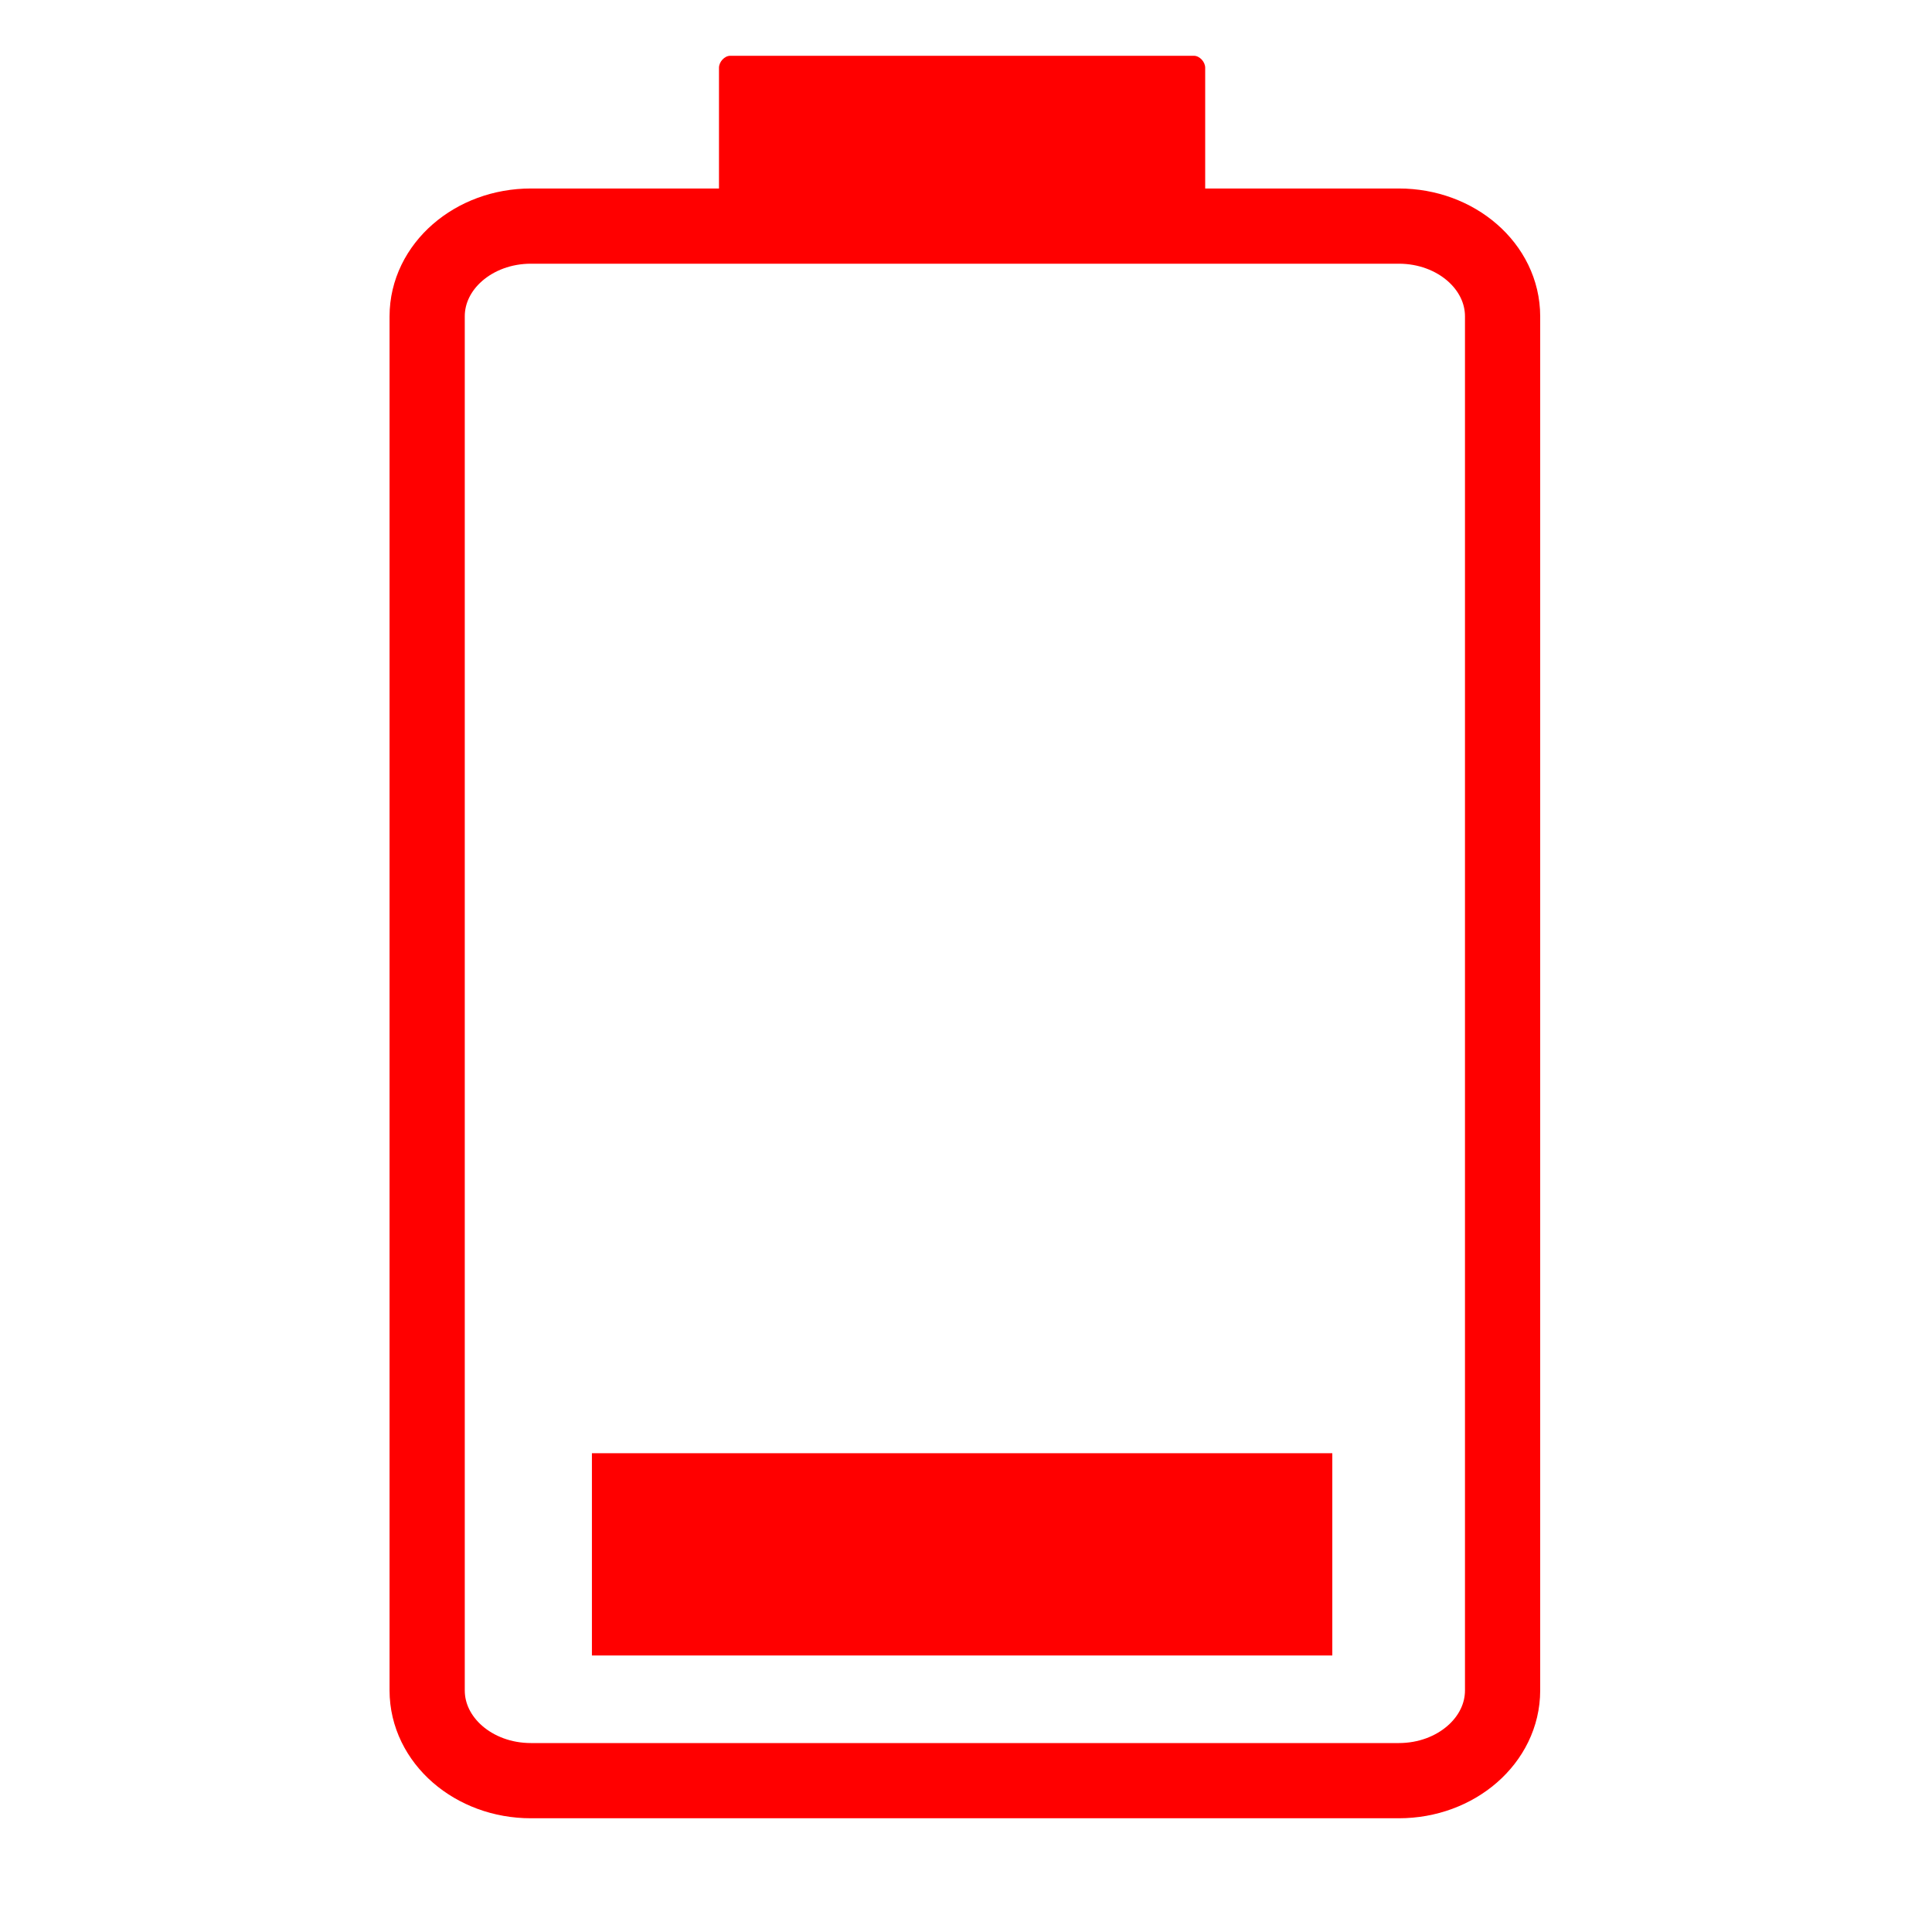
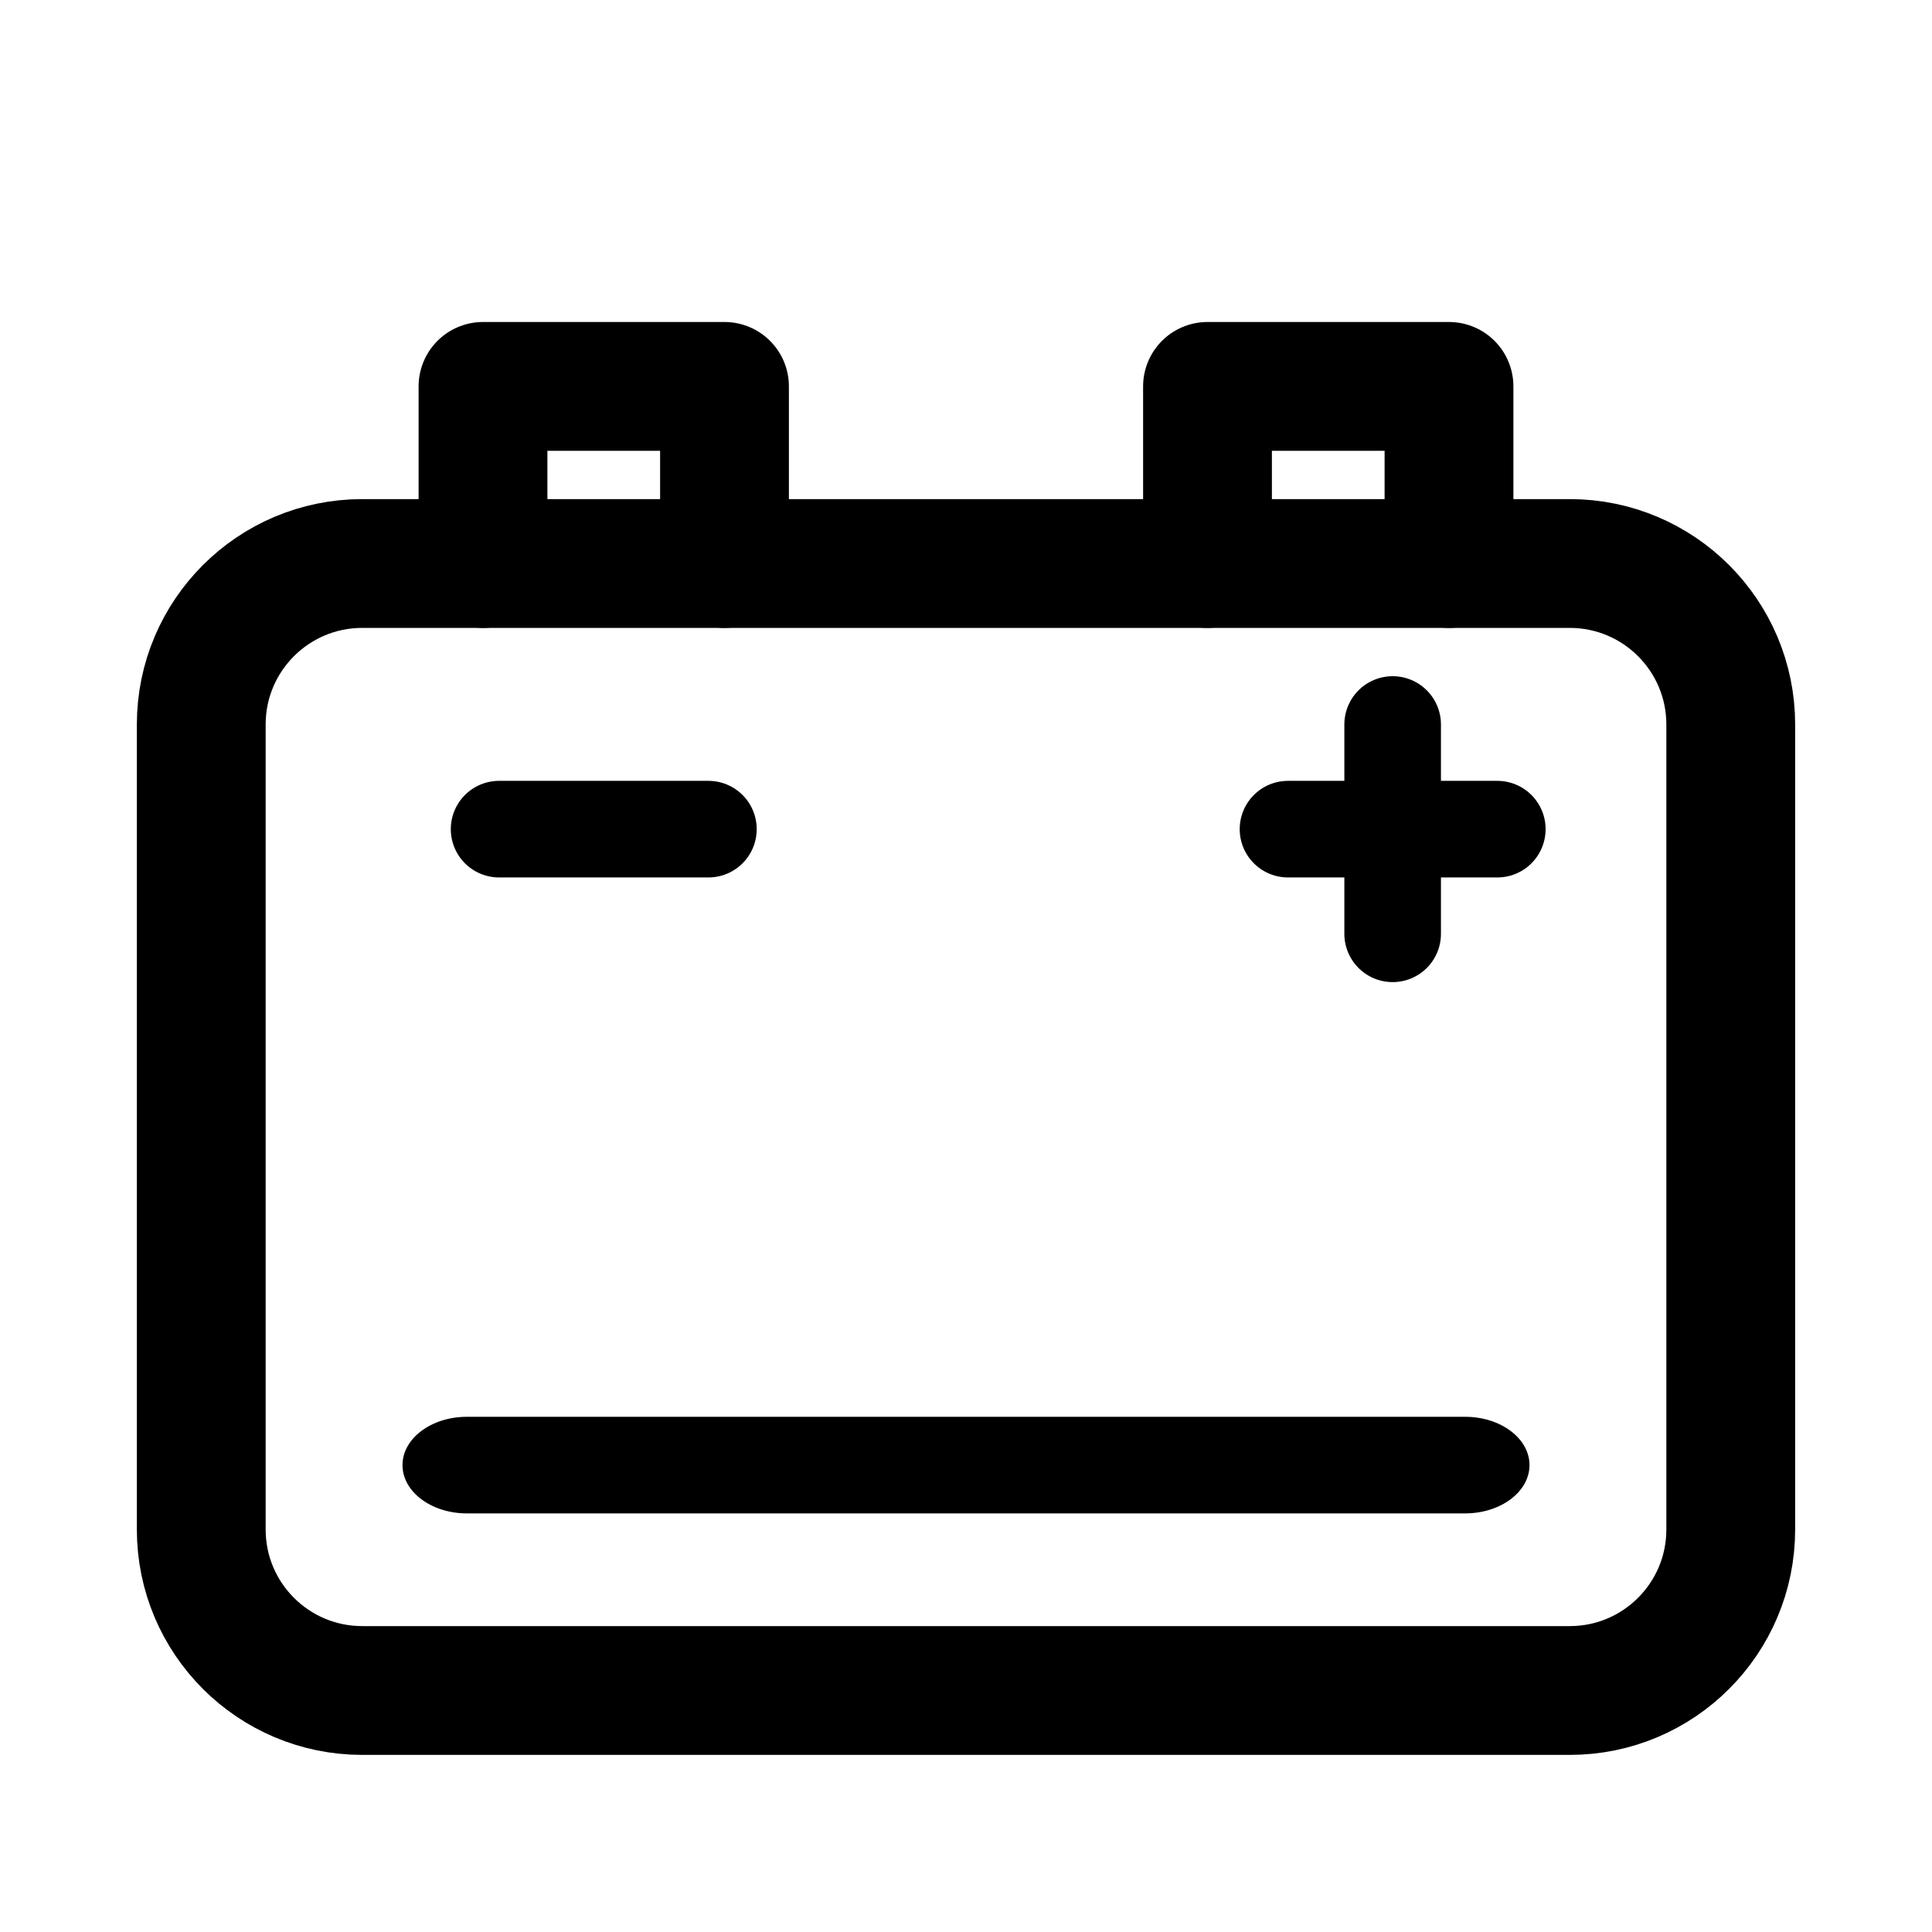
- <svg xmlns="http://www.w3.org/2000/svg" xml:space="preserve" viewBox="0 0 72 72">
-   <g style="fill:red;fill-opacity:1;stroke:none;stroke-width:.925;stroke-dasharray:none;stroke-opacity:1">
-     <path d="M171.9-208c0 .2-.2.4-.4.4H155c-.2 0-.4-.2-.4-.4v-4.2c0-.2.2-.4.4-.4h16.5c.2 0 .4.2.4.4z" style="stroke-miterlimit:10;fill:red;fill-opacity:1;stroke:none;stroke-width:.925;stroke-dasharray:none;stroke-opacity:1" transform="matrix(1.04737 0 0 1.11707 -135.129 239.568)" />
-   </g>
-   <g transform="translate(-44.382 -.617)">
-     <rect width="40.078" height="57.934" x="60.301" y="9.043" rx="3.866" ry="3.364" style="fill:none;fill-opacity:1;stroke:red;stroke-width:2.803;stroke-miterlimit:3;stroke-dasharray:none;stroke-opacity:1" />
-     <rect width="27.592" height="7.538" x="66.441" y="54.774" rx="0" ry=".511" style="fill:red;fill-opacity:1;stroke:none;stroke-width:2.878;stroke-miterlimit:3;stroke-dasharray:none;stroke-opacity:1" />
-   </g>
+ <svg xmlns="http://www.w3.org/2000/svg" viewBox="0 0 24 24">
+   <rect x="2.5" y="7" width="19" height="14" rx="2" fill="none" stroke="#000" stroke-width="1.6" stroke-linecap="round" stroke-linejoin="round" />
+   <path d="M6 7V4.8h3V7M15 7V4.8h3V7" fill="none" stroke="#000" stroke-width="1.6" stroke-linecap="round" stroke-linejoin="round" />
+   <path d="M6.2 10.3h2.6M16 10.3h2.6M17.3 9v2.6" fill="none" stroke="#000" stroke-width="1.2" stroke-linecap="round" stroke-linejoin="round" />
+   <rect x="5" y="17.60" width="14" height="1.20" rx="0.8" fill="#000" />
</svg>
